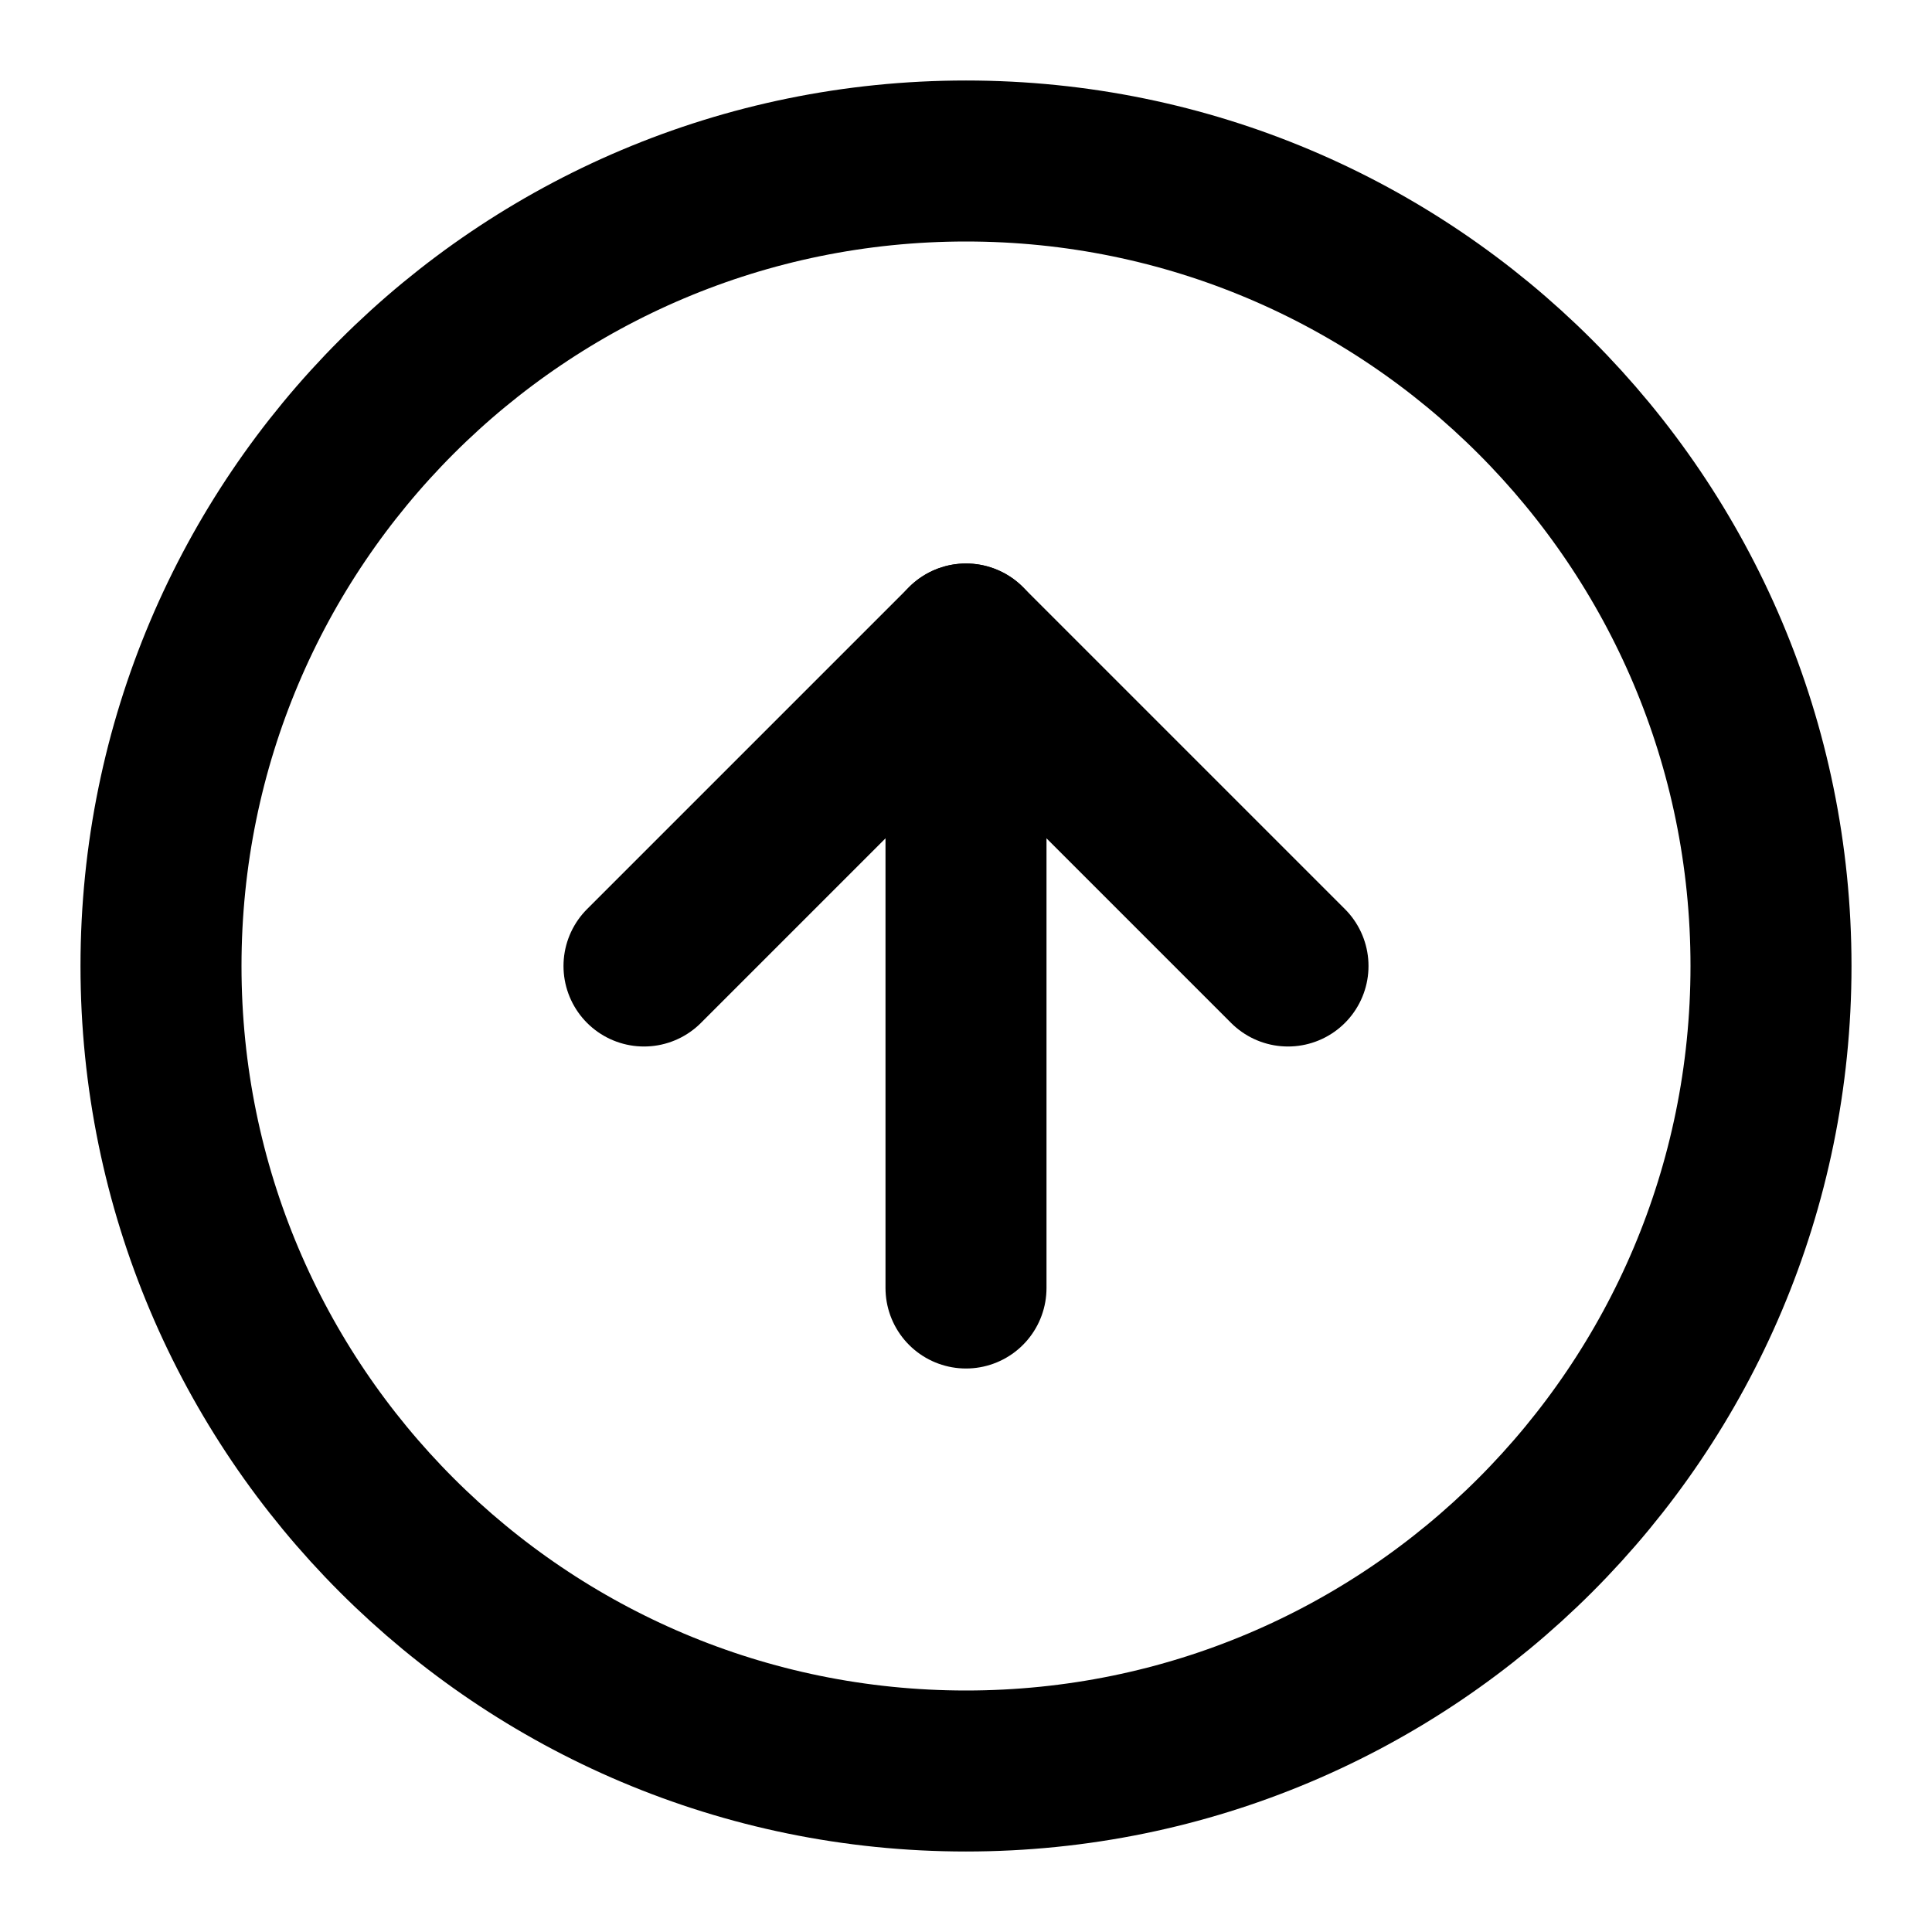
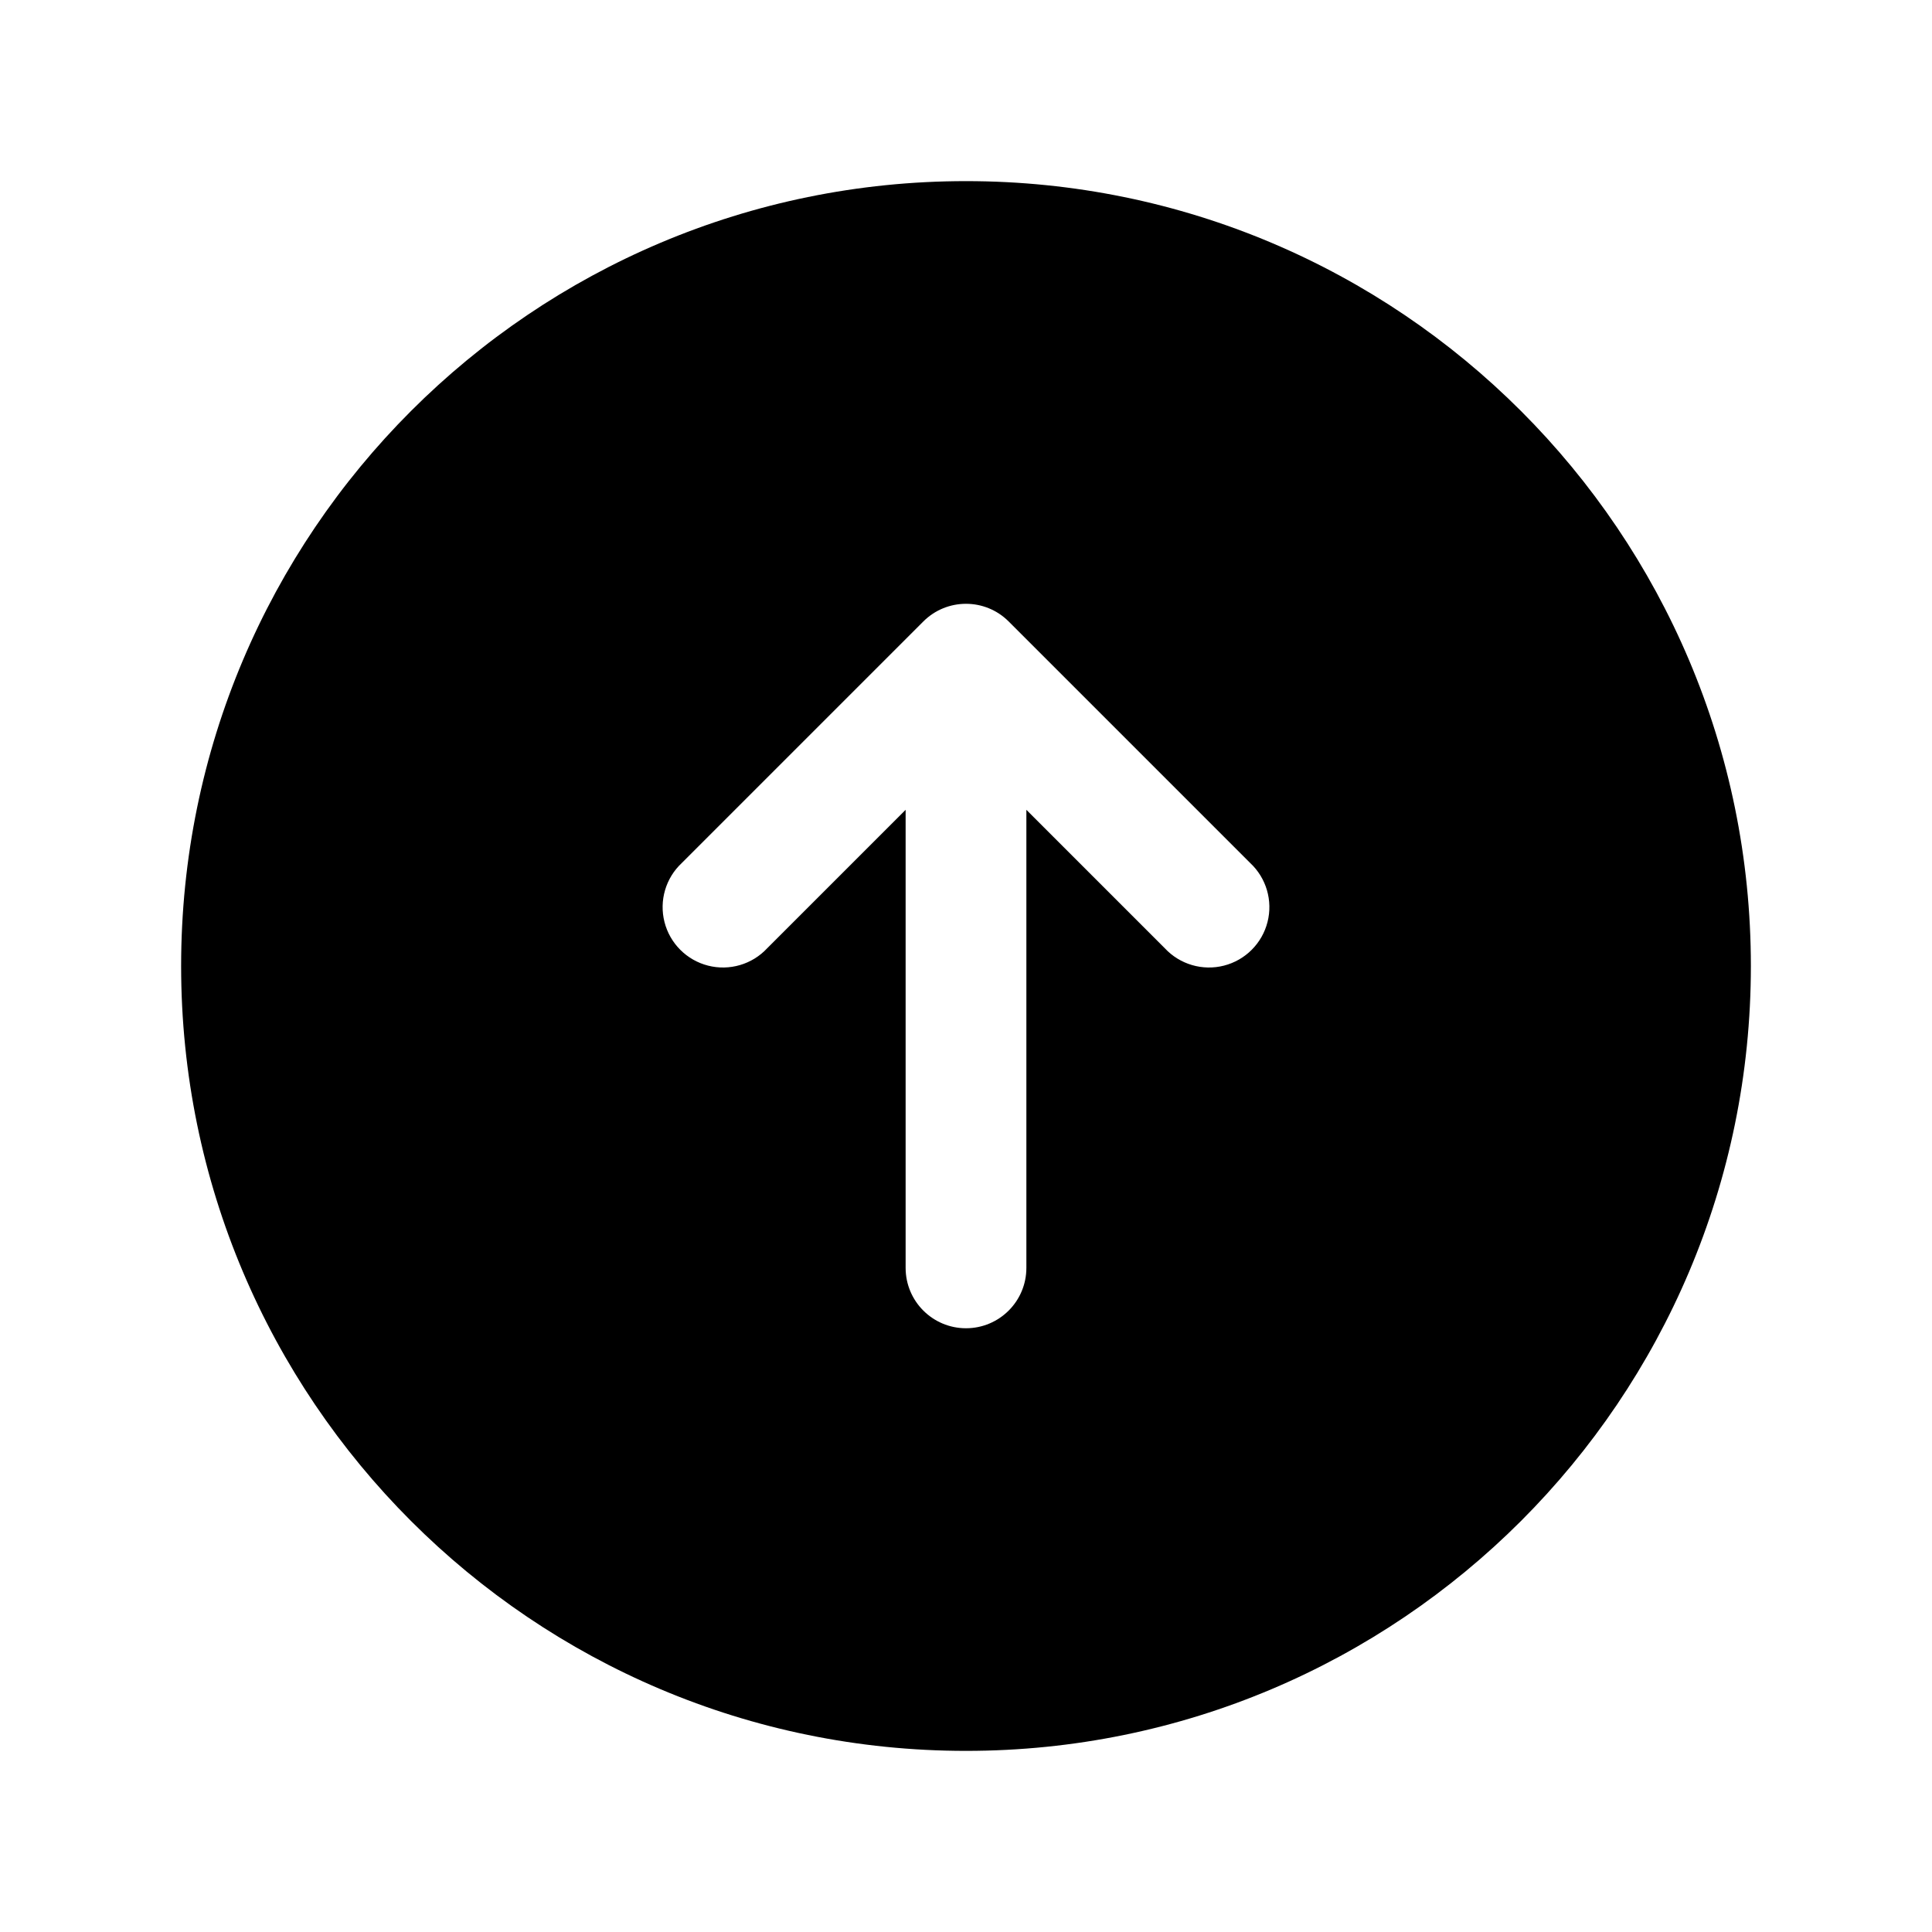
- <svg xmlns="http://www.w3.org/2000/svg" width="24" height="24" viewBox="0 0 24 24" fill="none" stroke="currentColor" stroke-width="2" stroke-linecap="round" stroke-linejoin="round">
-   <circle cx="12" cy="12" r="10" />
-   <polyline points="16 12 12 8 8 12" />
-   <line x1="12" y1="16" x2="12" y2="8" />
+ <svg xmlns="http://www.w3.org/2000/svg" viewBox="0 0 24 24" fill="currentColor" aria-hidden="true" data-slot="icon">
+   <path fill-rule="evenodd" d="M12 2.25c-5.385 0-9.75 4.365-9.75 9.75s4.365 9.75 9.75 9.75 9.75-4.365 9.75-9.75S17.385 2.25 12 2.25Zm.53 5.47a.75.75 0 0 0-1.06 0l-3 3a.75.75 0 1 0 1.06 1.06l1.72-1.72v5.69a.75.75 0 0 0 1.5 0v-5.69l1.72 1.72a.75.75 0 1 0 1.06-1.06l-3-3Z" clip-rule="evenodd" />
</svg>
